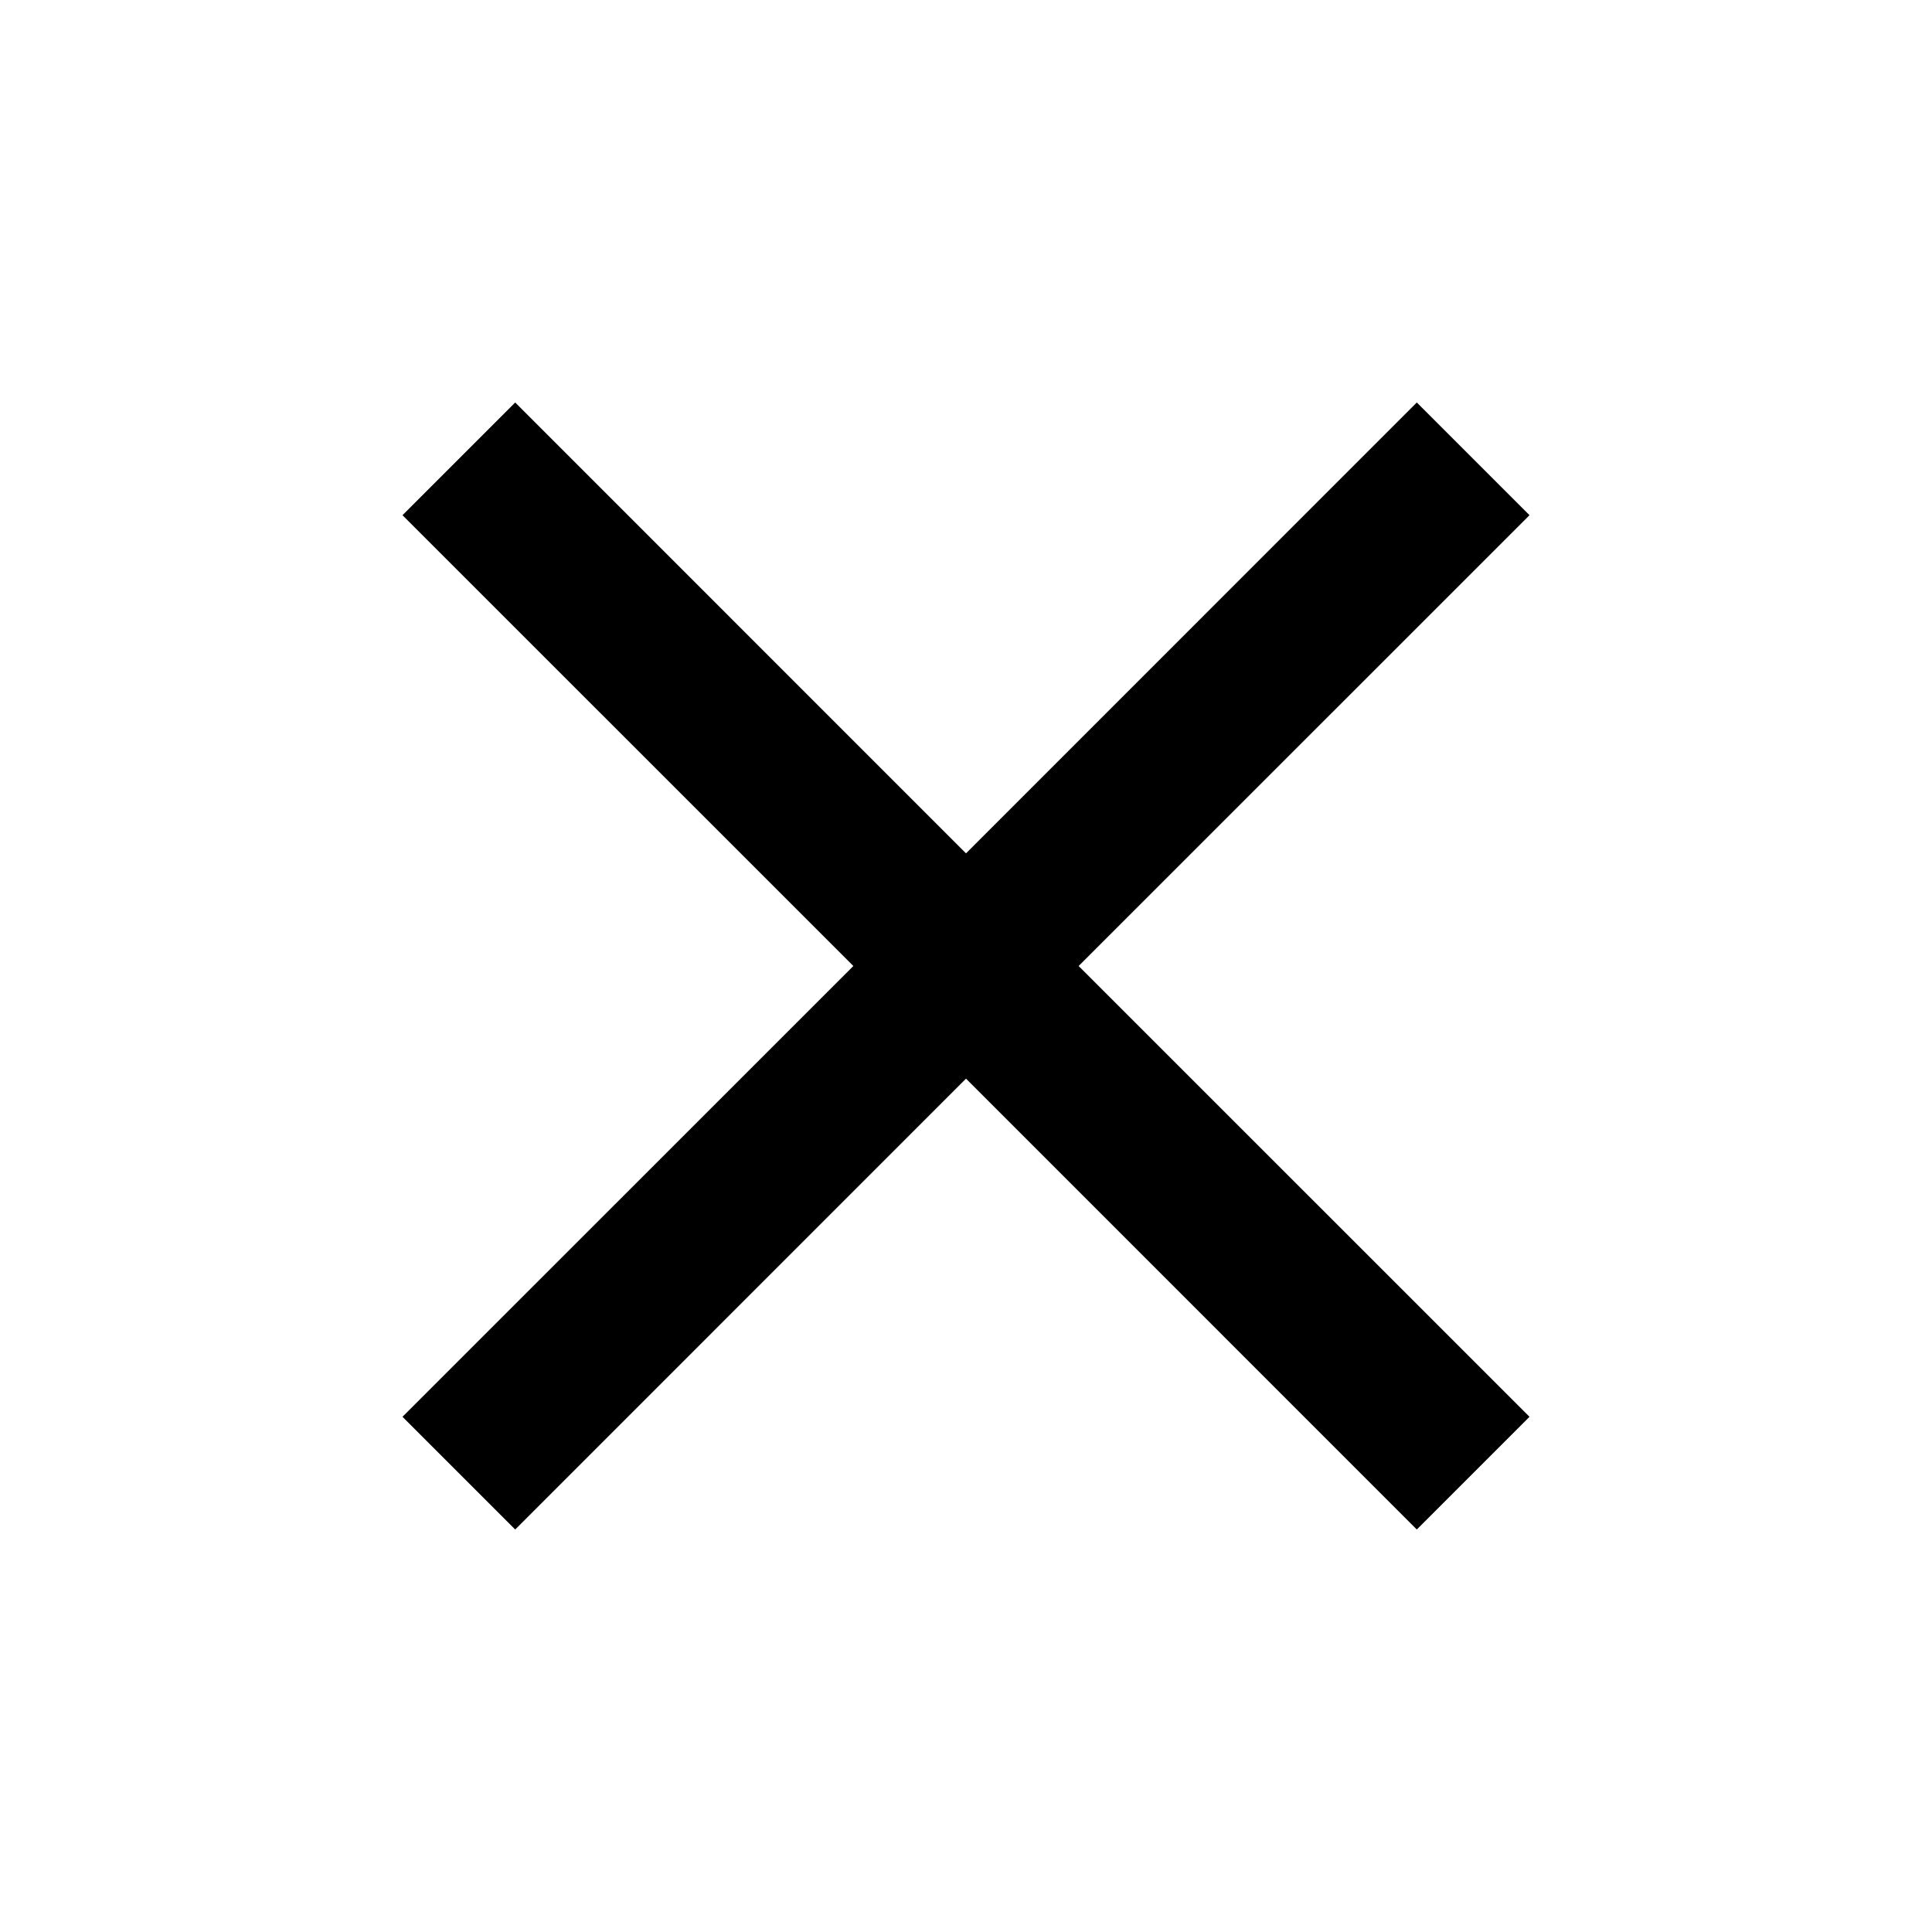
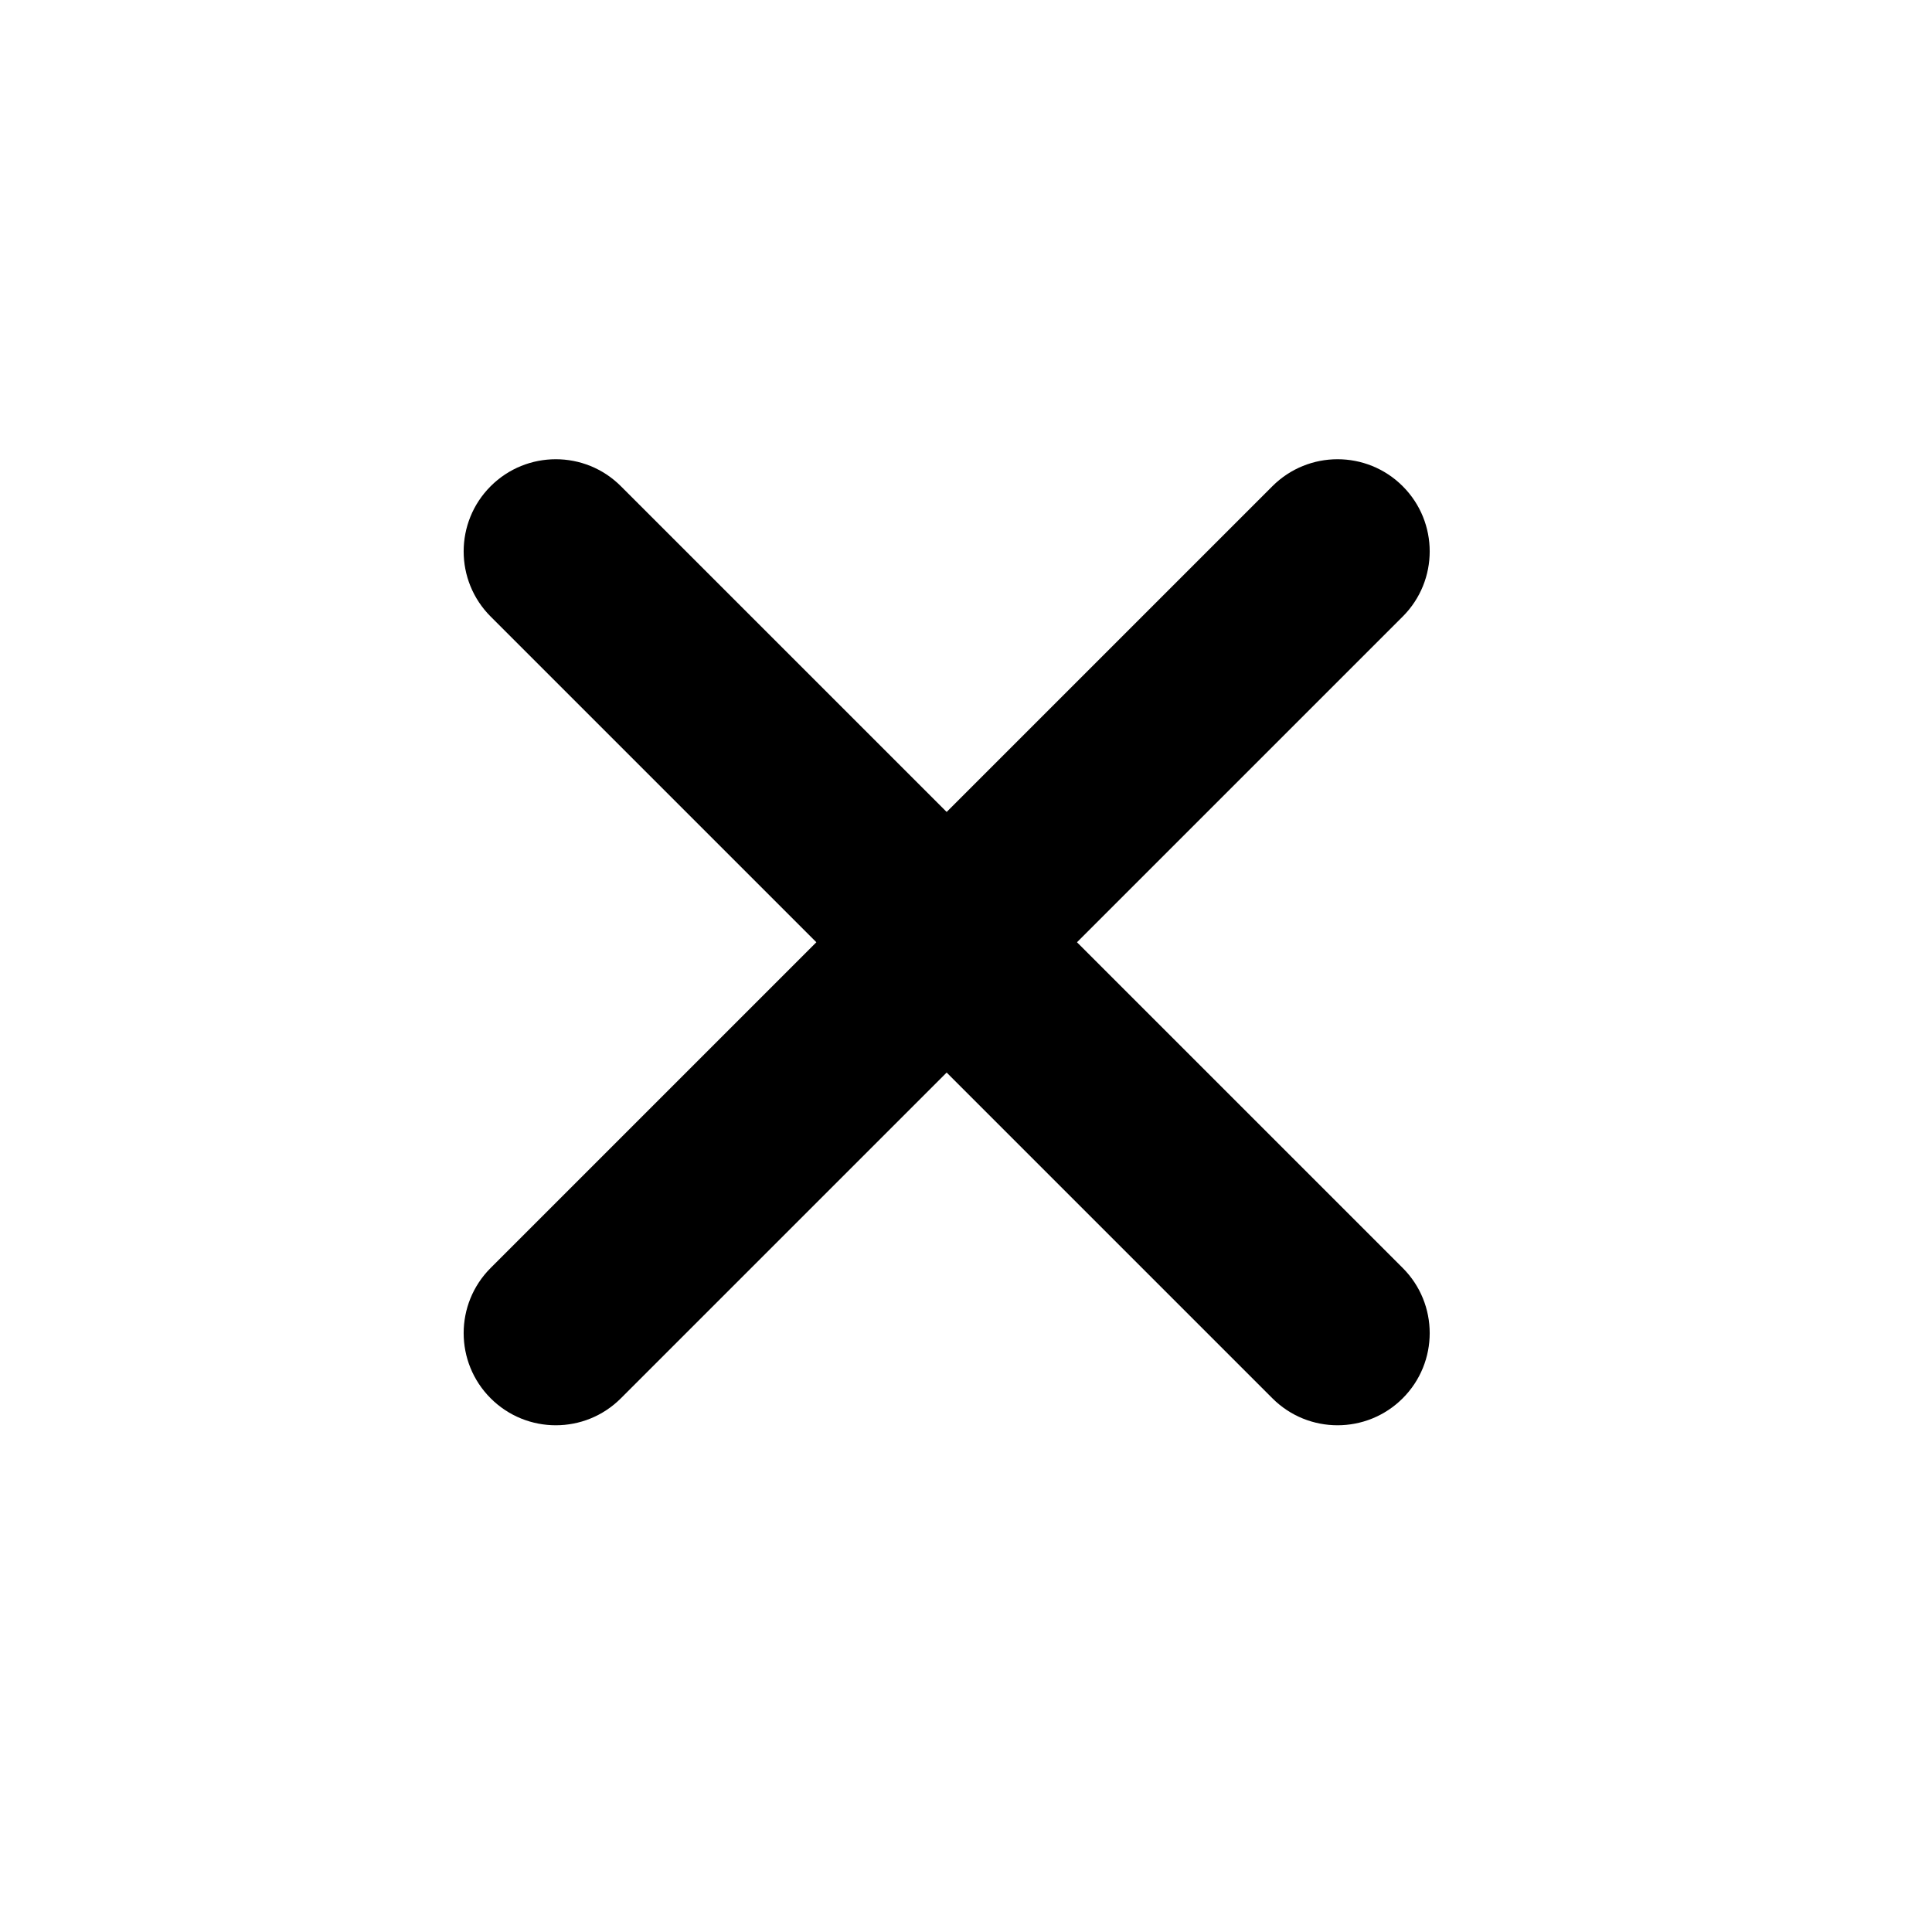
<svg xmlns="http://www.w3.org/2000/svg" width="24" height="24" viewBox="0 0 24 24" fill="none">
-   <path d="M6.4 18.293L5.707 17.6L10.954 12.354L11.307 12L10.954 11.646L5.707 6.4L6.4 5.707L11.646 10.954L12 11.307L12.354 10.954L17.6 5.707L18.293 6.4L13.046 11.646L12.693 12L13.046 12.354L18.293 17.6L17.6 18.293L12.354 13.046L12 12.693L11.646 13.046L6.4 18.293Z" stroke="currentColor" />
+   <path d="M6.095 6.04C6.542 5.593 7.267 5.593 7.713 6.04L17.425 15.751C17.872 16.198 17.872 16.923 17.425 17.37C16.978 17.817 16.253 17.817 15.806 17.37L6.095 7.659C5.648 7.212 5.648 6.487 6.095 6.04Z" fill="currentColor" />
+   <path d="M17.425 6.04C16.978 5.593 16.253 5.593 15.806 6.04L6.095 15.751C5.648 16.198 5.648 16.923 6.095 17.37C6.542 17.817 7.267 17.817 7.713 17.37L17.425 7.659C17.872 7.212 17.872 6.487 17.425 6.04Z" fill="currentColor" />
</svg>
